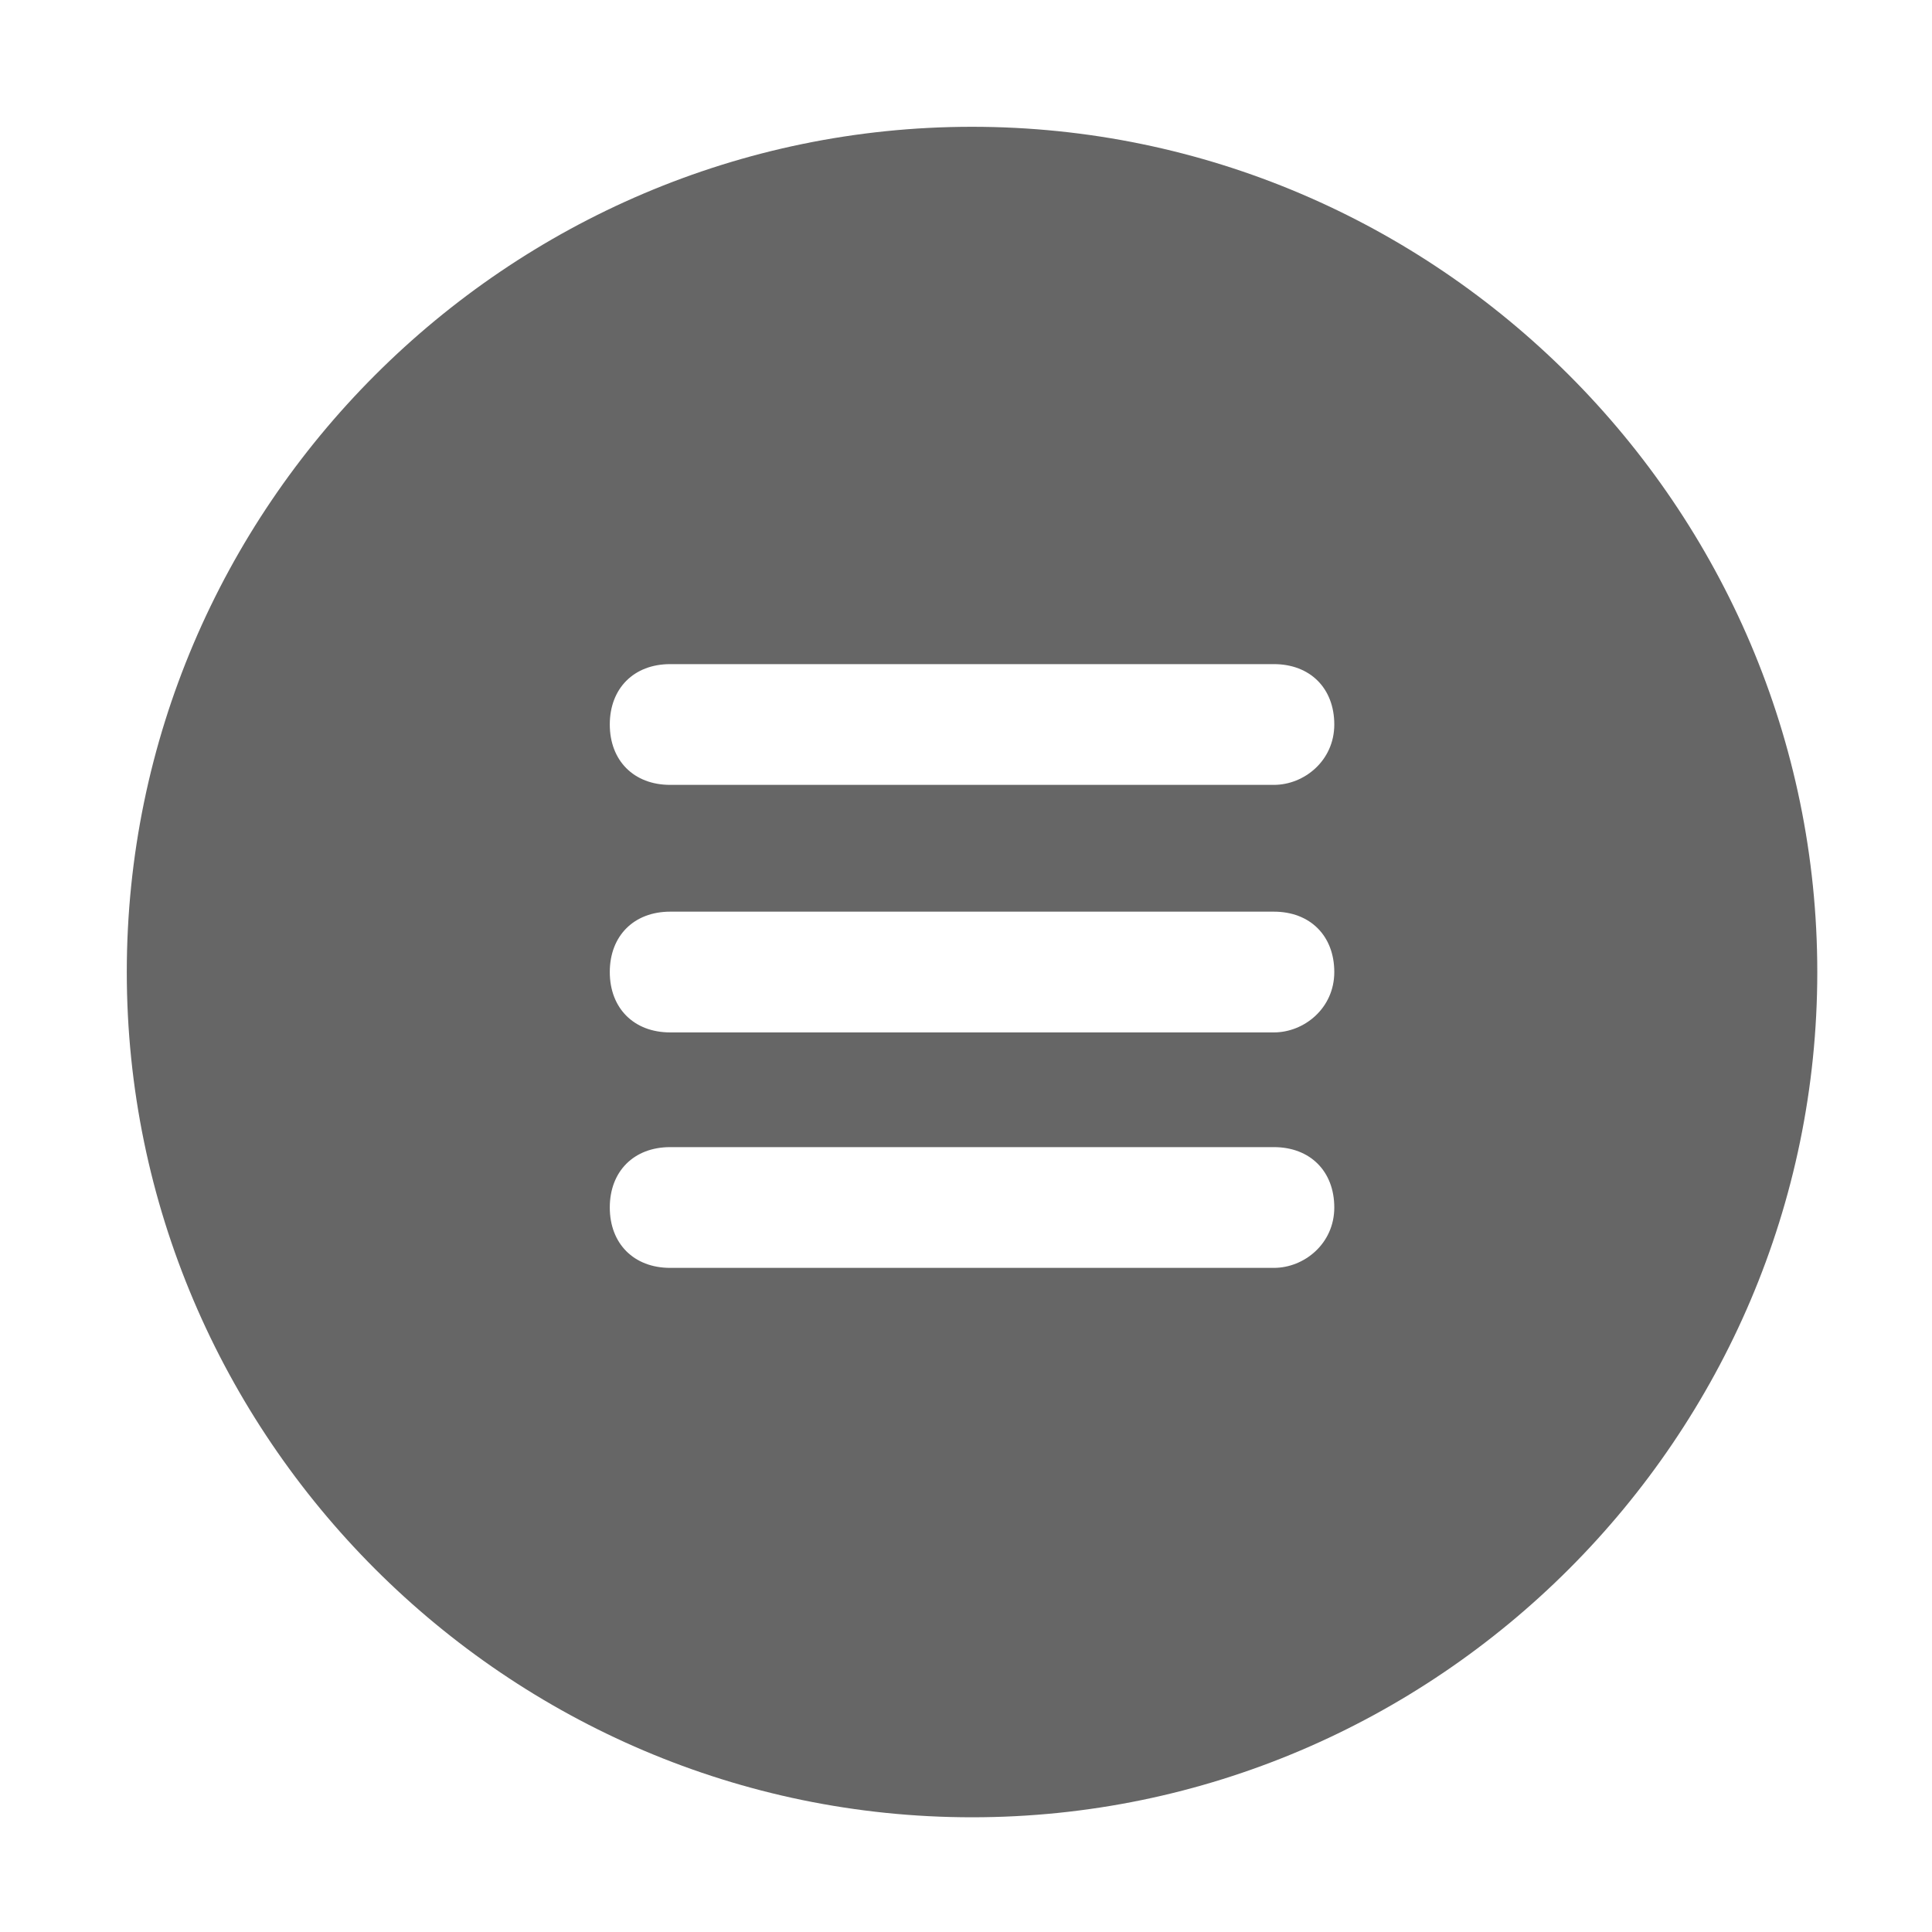
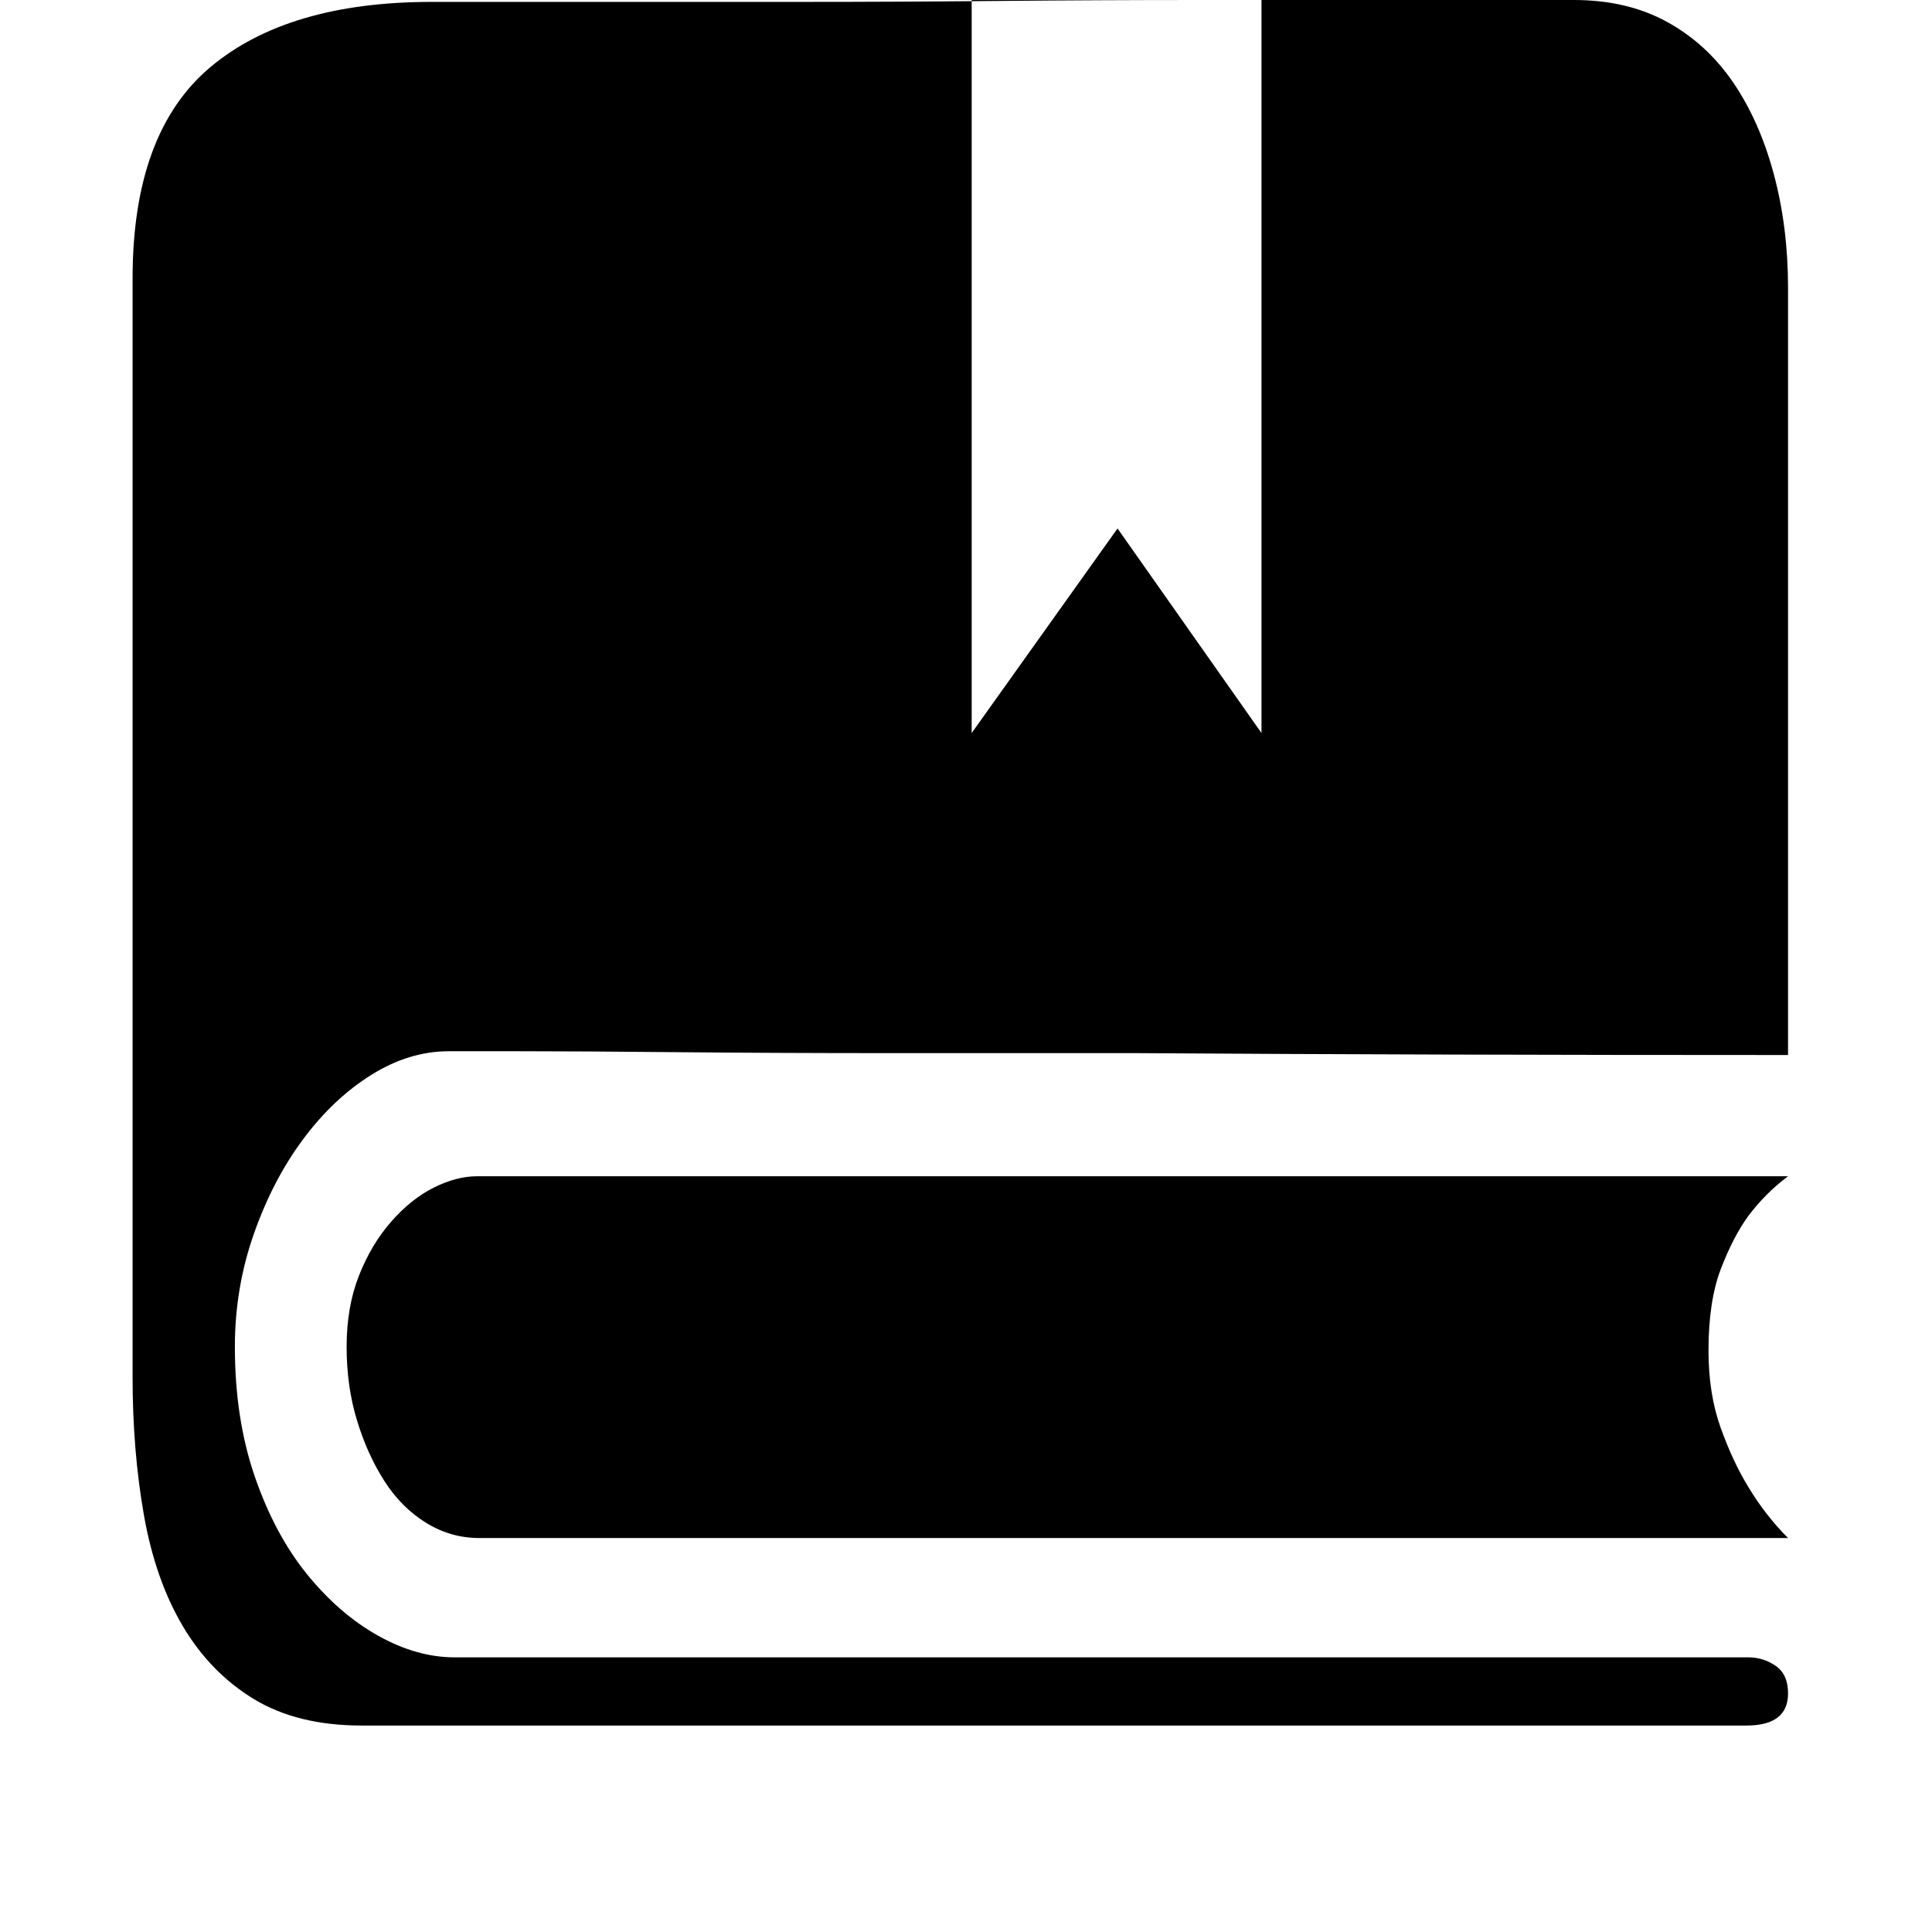
- <svg xmlns="http://www.w3.org/2000/svg" t="1525918478282" class="icon" style="" viewBox="0 0 1024 1024" version="1.1" p-id="4908" width="200" height="200">
+ <svg xmlns="http://www.w3.org/2000/svg" t="1525919060049" class="icon" style="" viewBox="0 0 1024 1024" version="1.1" p-id="7061" width="200" height="200">
  <defs>
    <style type="text/css" />
  </defs>
-   <path d="M515.2 67.2c-246.4 0-448 201.6-448 448s201.6 448 448 448 448-201.6 448-448-201.6-448-448-448z m160 604.8h-320c-19.2 0-32-12.8-32-32s12.8-32 32-32h320c19.2 0 32 12.8 32 32s-16 32-32 32z m0-124.8h-320c-19.2 0-32-12.8-32-32s12.8-32 32-32h320c19.2 0 32 12.8 32 32s-16 32-32 32z m0-131.2h-320c-19.2 0-32-12.8-32-32s12.8-32 32-32h320c19.2 0 32 12.8 32 32s-16 32-32 32z" fill="#666666" p-id="4909" />
+   <path d="M947.702 623.435l-694.714 0q-11.043 0-23.09 6.024t-22.588 18.071-17.067 28.612-6.525 37.647 5.522 39.153 14.557 32.125 22.086 22.086 28.11 8.031l693.71 0q-12.047-12.047-21.082-27.106-8.031-13.051-14.557-31.122t-6.525-41.161q0-26.102 6.525-43.169t14.557-28.11q9.035-12.047 21.082-21.082zM947.702 897.506q0 17.067-22.086 17.067l-733.867 0q-34.133 0-57.224-14.055t-37.647-38.651-20.58-58.729-6.024-73.286l0-582.275q0-77.302 41.161-111.937t117.459-34.635l34.133 0 68.267 0 93.365 0q51.2 0 104.91-0.502t104.91-0.502l94.369 0 70.275 0 35.137 0q28.11 0 49.192 11.545t35.137 32.125 21.584 48.69 7.529 60.235l0 406.588q-191.749 0-345.349-1.004l-128.502 0q-64.251 0-114.949-0.502t-83.827-0.502l-37.145 0q-21.082 0-41.161 12.549t-36.141 34.133-26.102 50.196-10.039 59.733q0 38.149 10.541 68.769t27.608 51.702 37.647 32.627 40.659 11.545l685.678 0q8.031 0 14.557 4.518t6.525 14.557zM515.012 0l0 388.518 77.302-108.424 76.298 108.424 0-388.518-153.6 0z" p-id="7062" />
</svg>
